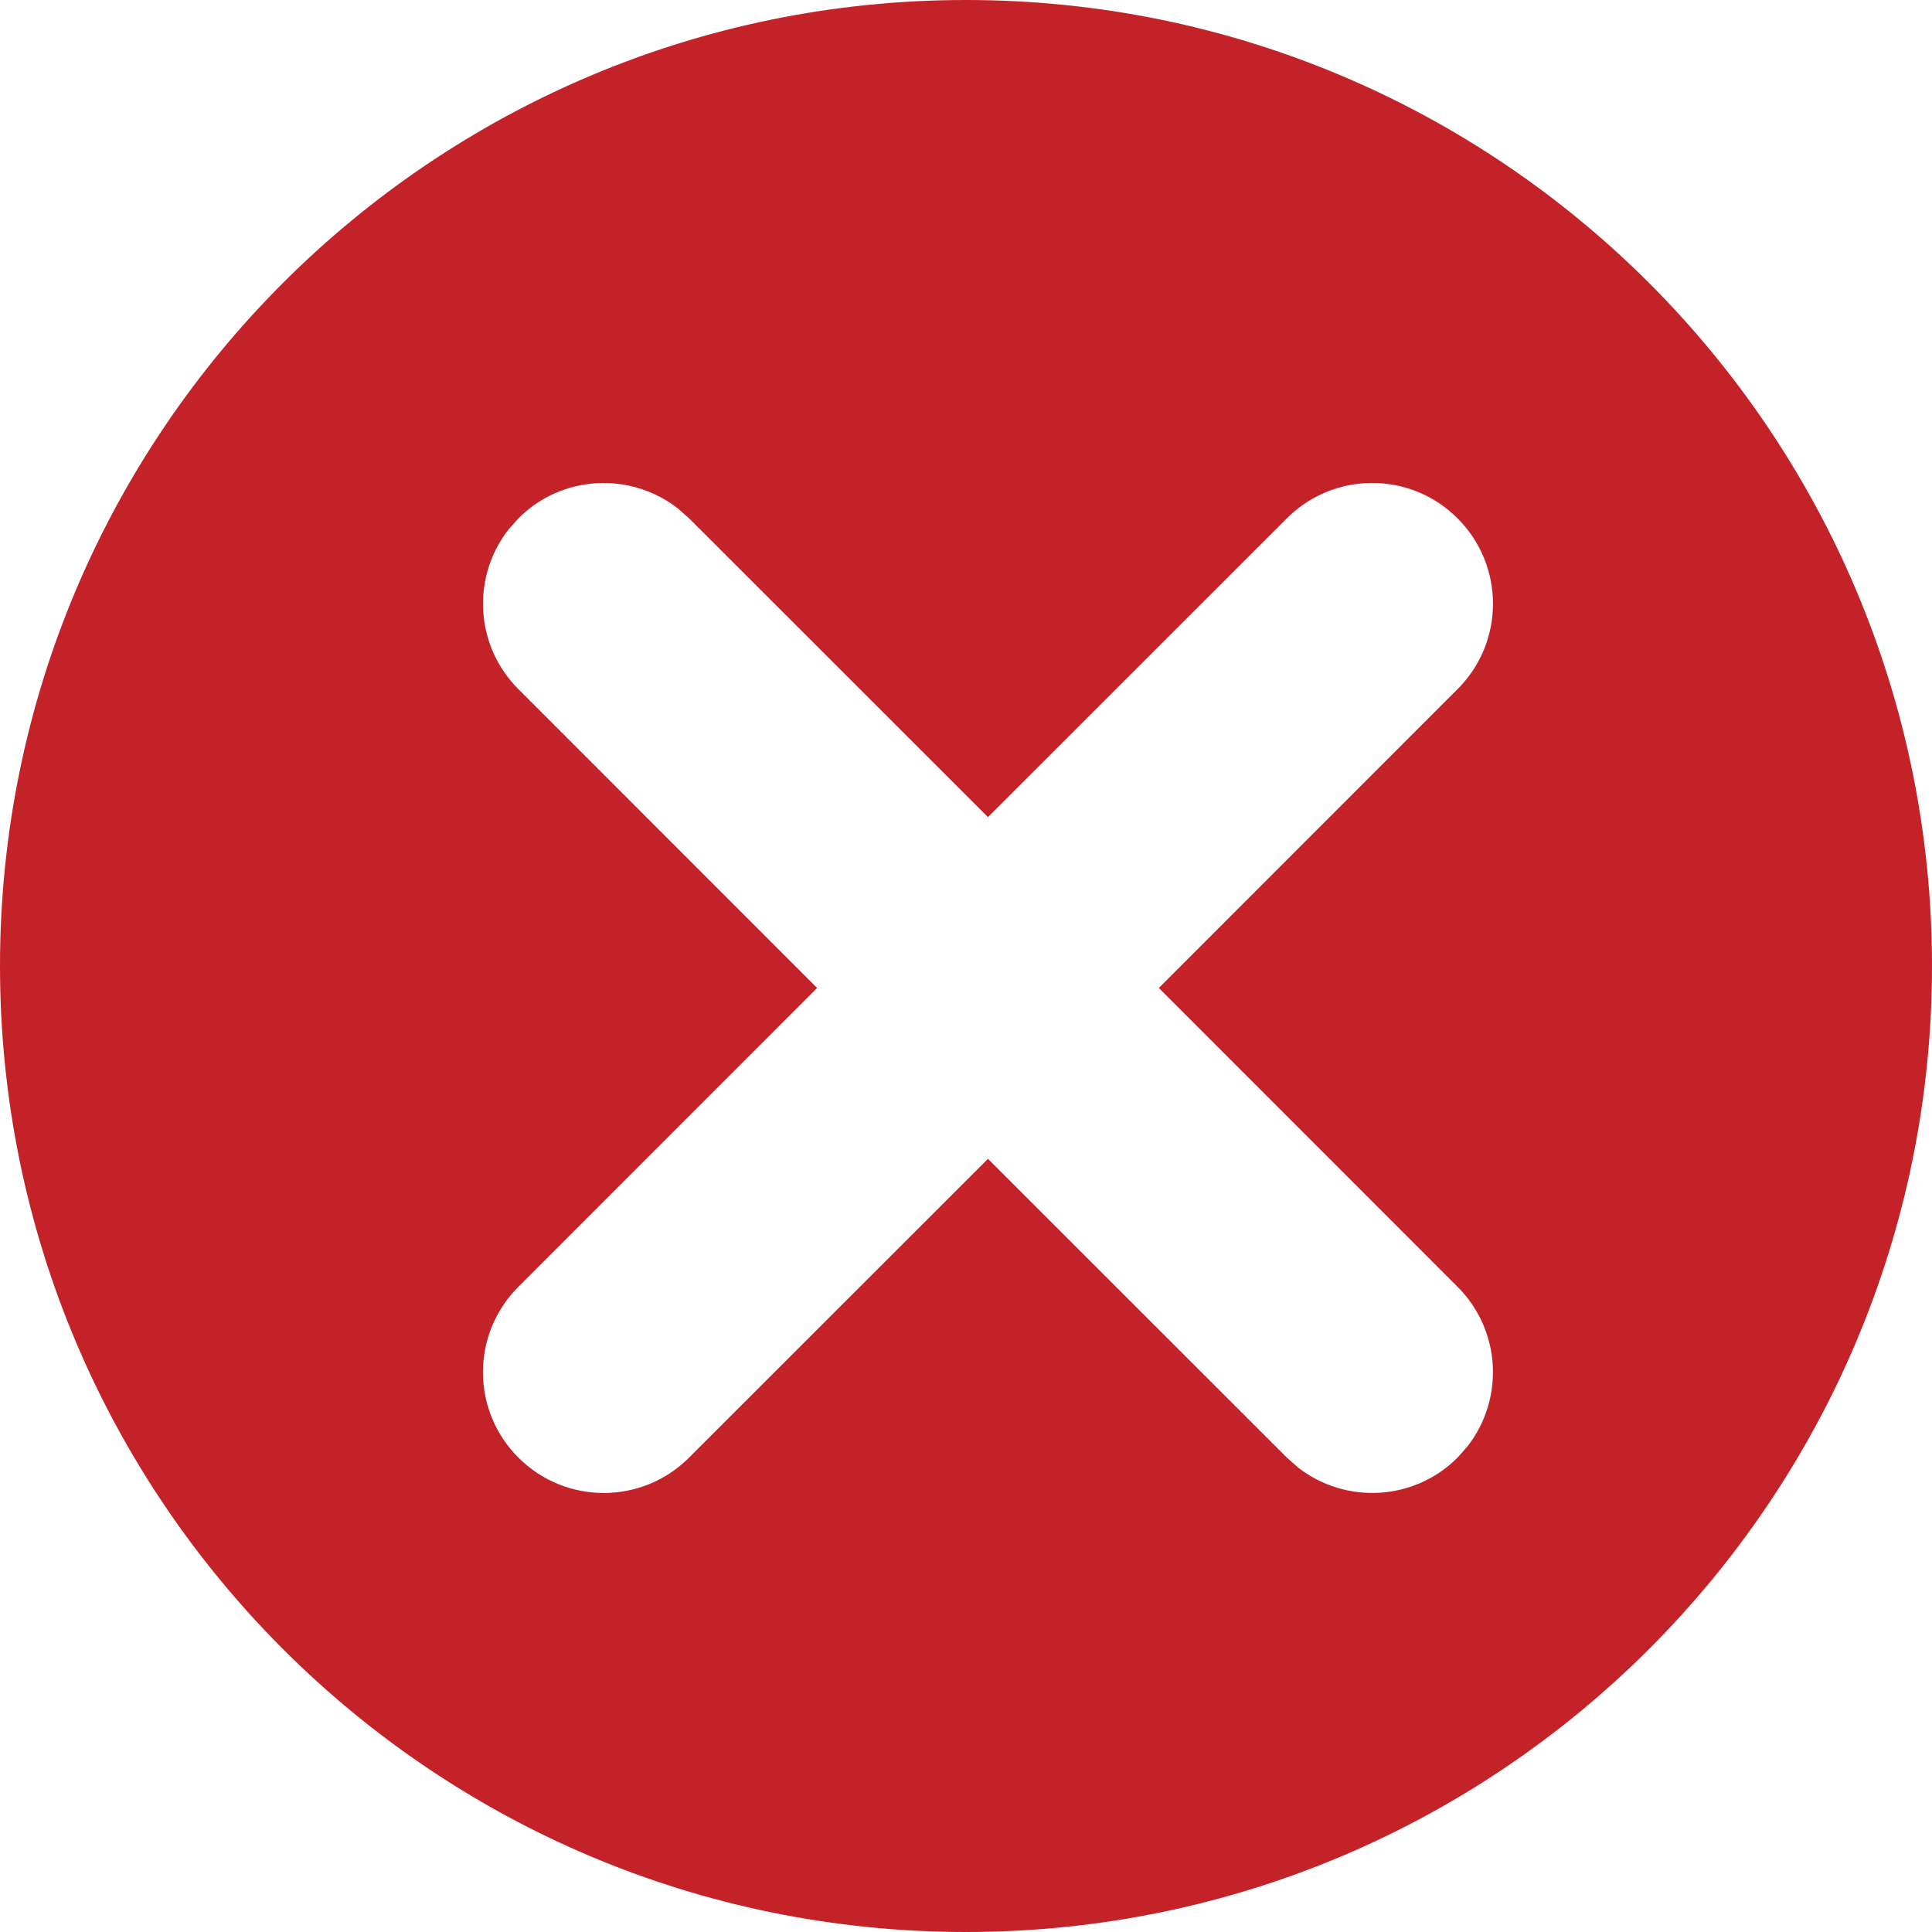
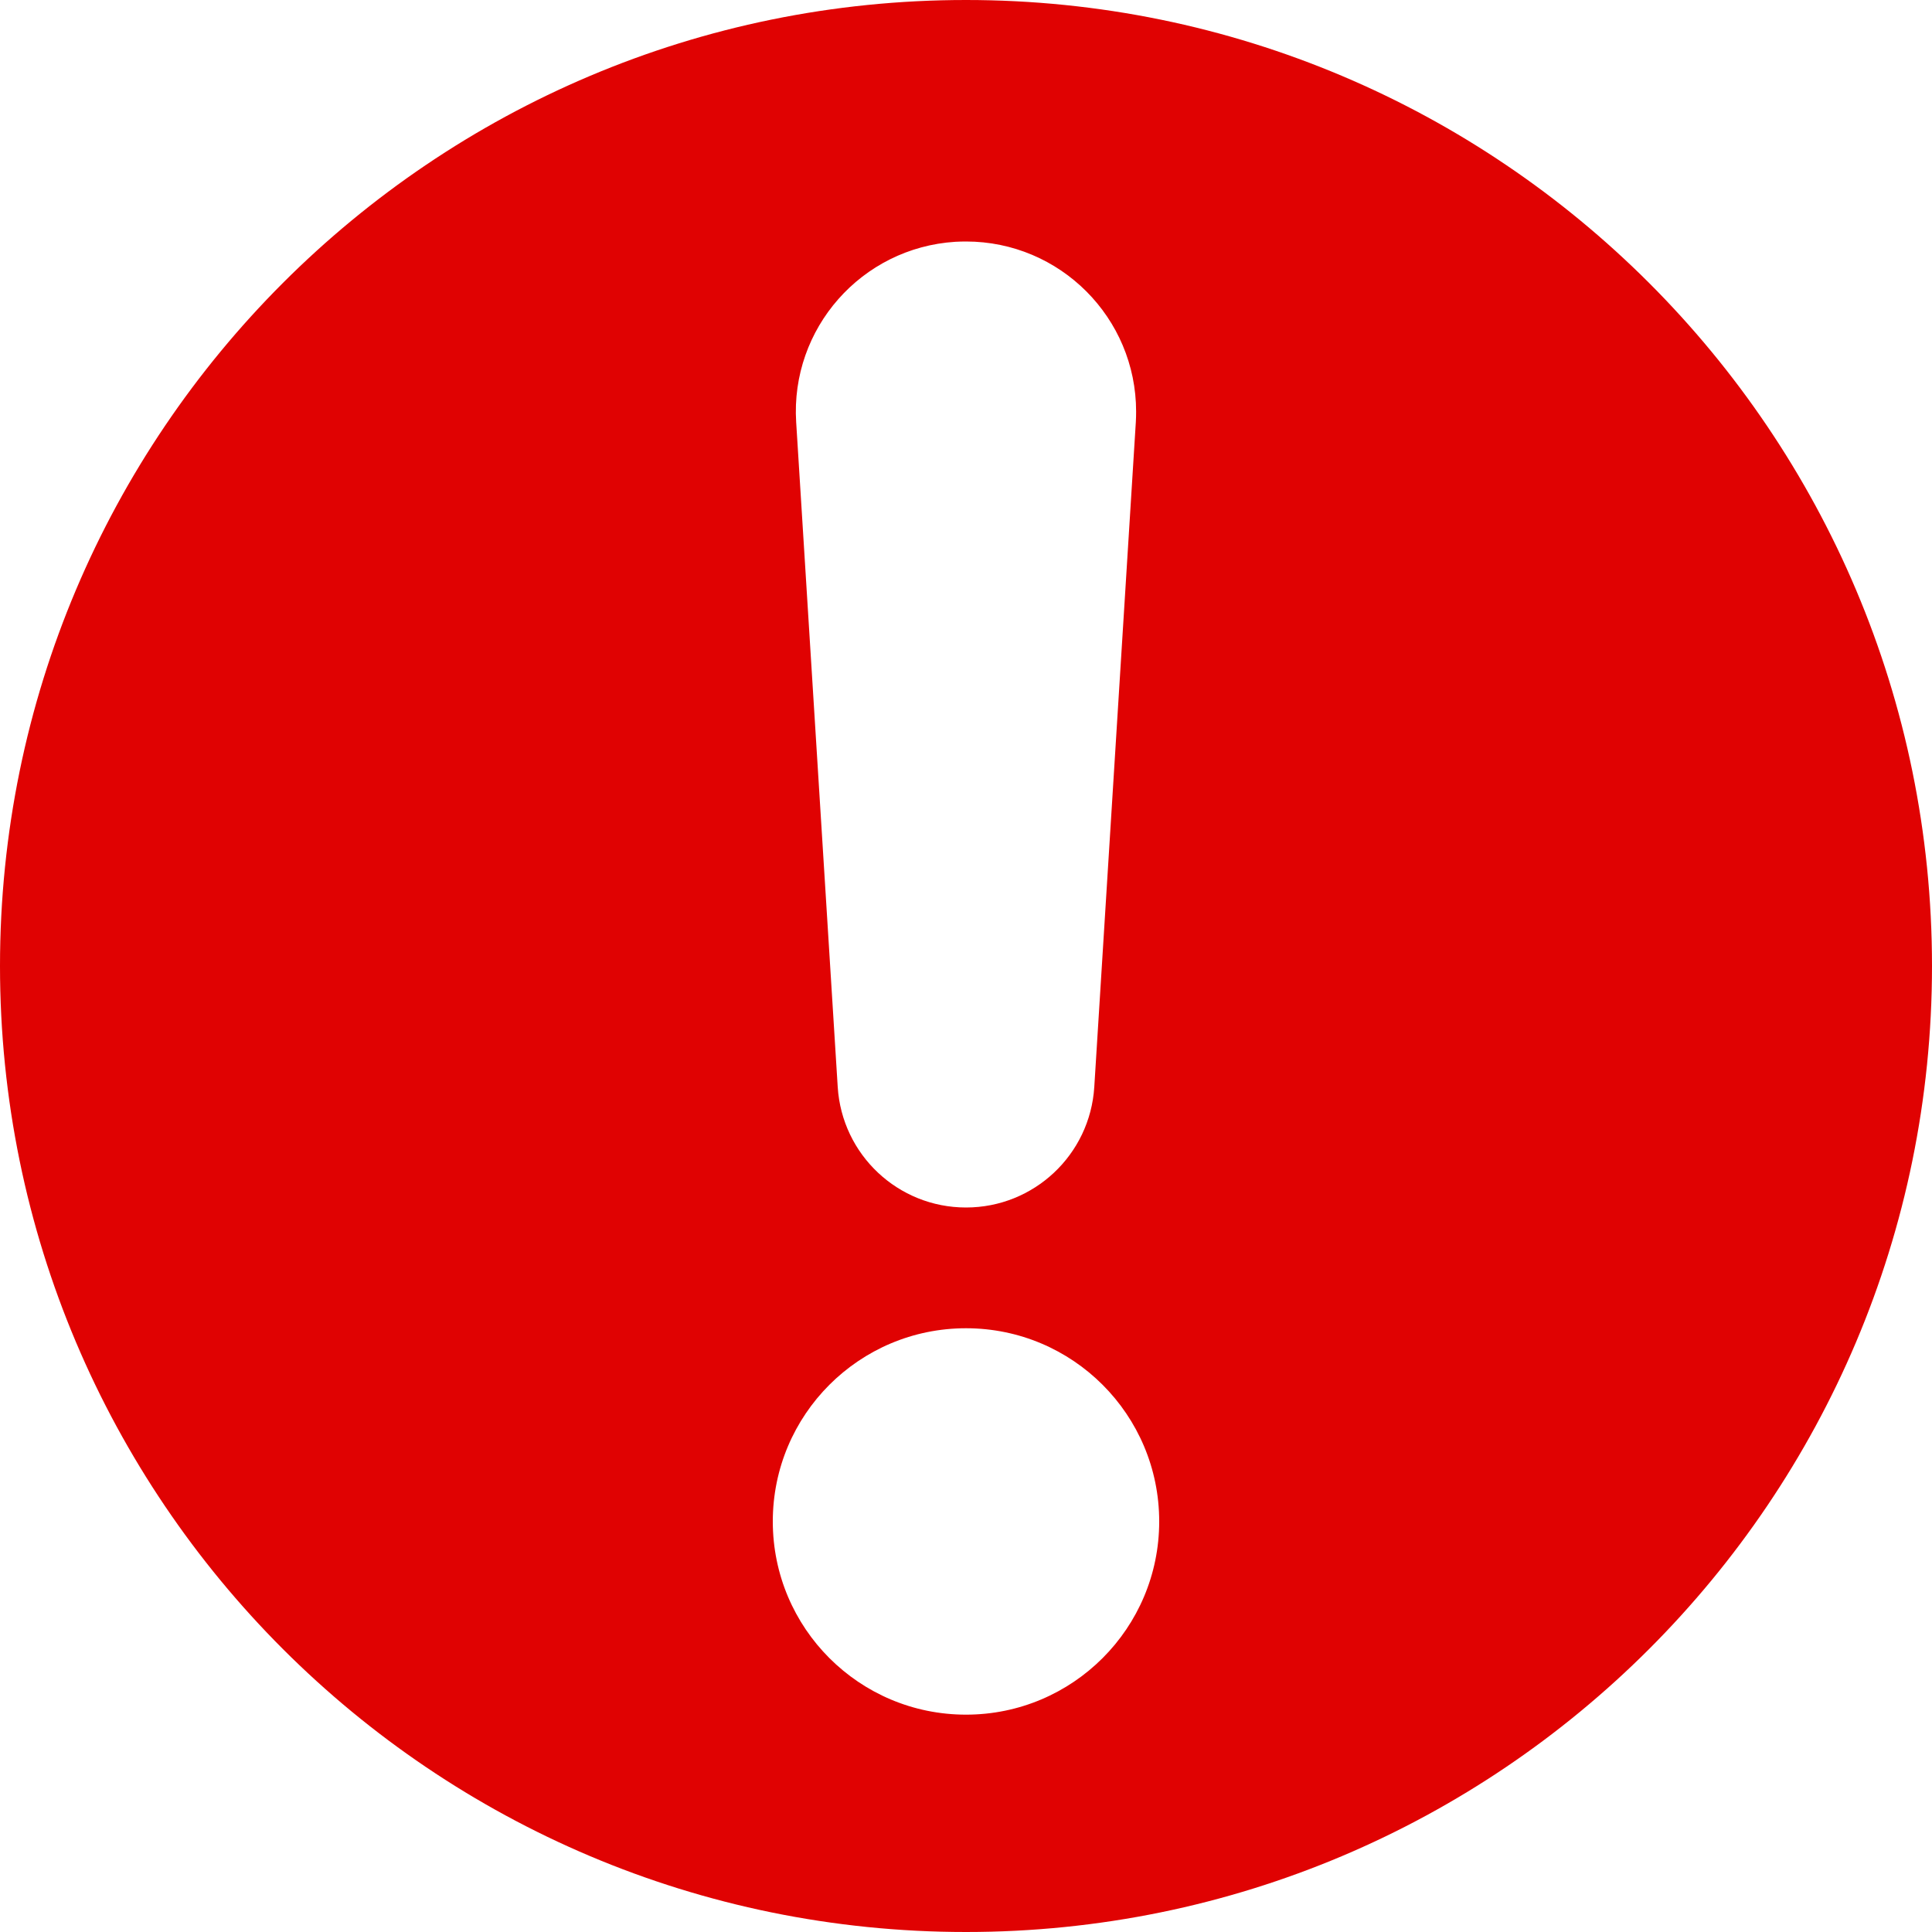
- <svg xmlns="http://www.w3.org/2000/svg" width="16px" height="16px" viewBox="0 0 16 16" version="1.1">
-   <g id="Style-Guide" stroke="none" stroke-width="1" fill="none" fill-rule="evenodd">
-     <g id="Styleguide" transform="translate(-135, -5257)" fill="#C32328">
-       <g id="Group-22" transform="translate(135, 5217)">
-         <g id="Group-21" transform="translate(0, 40)">
-           <g id="ico-/error">
-             <path d="M8,0 C12.418,0 16,3.582 16,8 C16,12.418 12.418,16 8,16 C3.582,16 0,12.418 0,8 C0,3.582 3.582,0 8,0 Z M5.613,4.21 C5.221,3.905 4.653,3.932 4.293,4.293 L4.293,4.293 L4.21,4.387 C3.905,4.779 3.932,5.347 4.293,5.707 L4.293,5.707 L6.767,8.182 L4.293,10.657 C3.902,11.047 3.902,11.681 4.293,12.071 C4.683,12.462 5.317,12.462 5.707,12.071 L5.707,12.071 L8.182,9.597 L10.657,12.071 L10.751,12.154 C11.143,12.459 11.711,12.432 12.071,12.071 L12.071,12.071 L12.154,11.977 C12.459,11.585 12.432,11.017 12.071,10.657 L12.071,10.657 L9.597,8.182 L12.071,5.707 C12.462,5.317 12.462,4.683 12.071,4.293 C11.681,3.902 11.047,3.902 10.657,4.293 L10.657,4.293 L8.182,6.767 L5.707,4.293 Z" id="Combined-Shape" />
-           </g>
+ <svg xmlns="http://www.w3.org/2000/svg" width="20px" height="20px" viewBox="0 0 20 20" version="1.1">
+   <g id="🎨-Styleguide" stroke="none" stroke-width="1" fill="none" fill-rule="evenodd">
+     <g id="00-09-Styleguide" transform="translate(-591, -5373)" fill="#E00202">
+       <g id="Group-17" transform="translate(87, 5281)">
+         <g id="Combined-Shape" transform="translate(504, 92)">
+           <path d="M10,0 C15.523,0 20,4.477 20,10 C20,15.523 15.523,20 10,20 C4.477,20 0,15.523 0,10 C0,4.477 4.477,0 10,0 Z M10,13.75 C8.895,13.75 8,14.645 8,15.75 C8,16.855 8.895,17.75 10,17.75 C11.105,17.75 12,16.855 12,15.75 C12,14.645 11.105,13.75 10,13.75 Z M10,2.5 C9.963,2.5 9.927,2.501 9.89,2.503 C8.919,2.564 8.181,3.4 8.242,4.371 L8.242,4.371 L8.672,11.252 C8.716,11.954 9.297,12.5 10,12.5 C10.703,12.5 11.284,11.954 11.328,11.252 L11.328,11.252 L11.758,4.371 C11.76,4.335 11.761,4.298 11.761,4.261 C11.761,3.289 10.973,2.5 10,2.5 Z" />
        </g>
      </g>
    </g>
  </g>
</svg>
